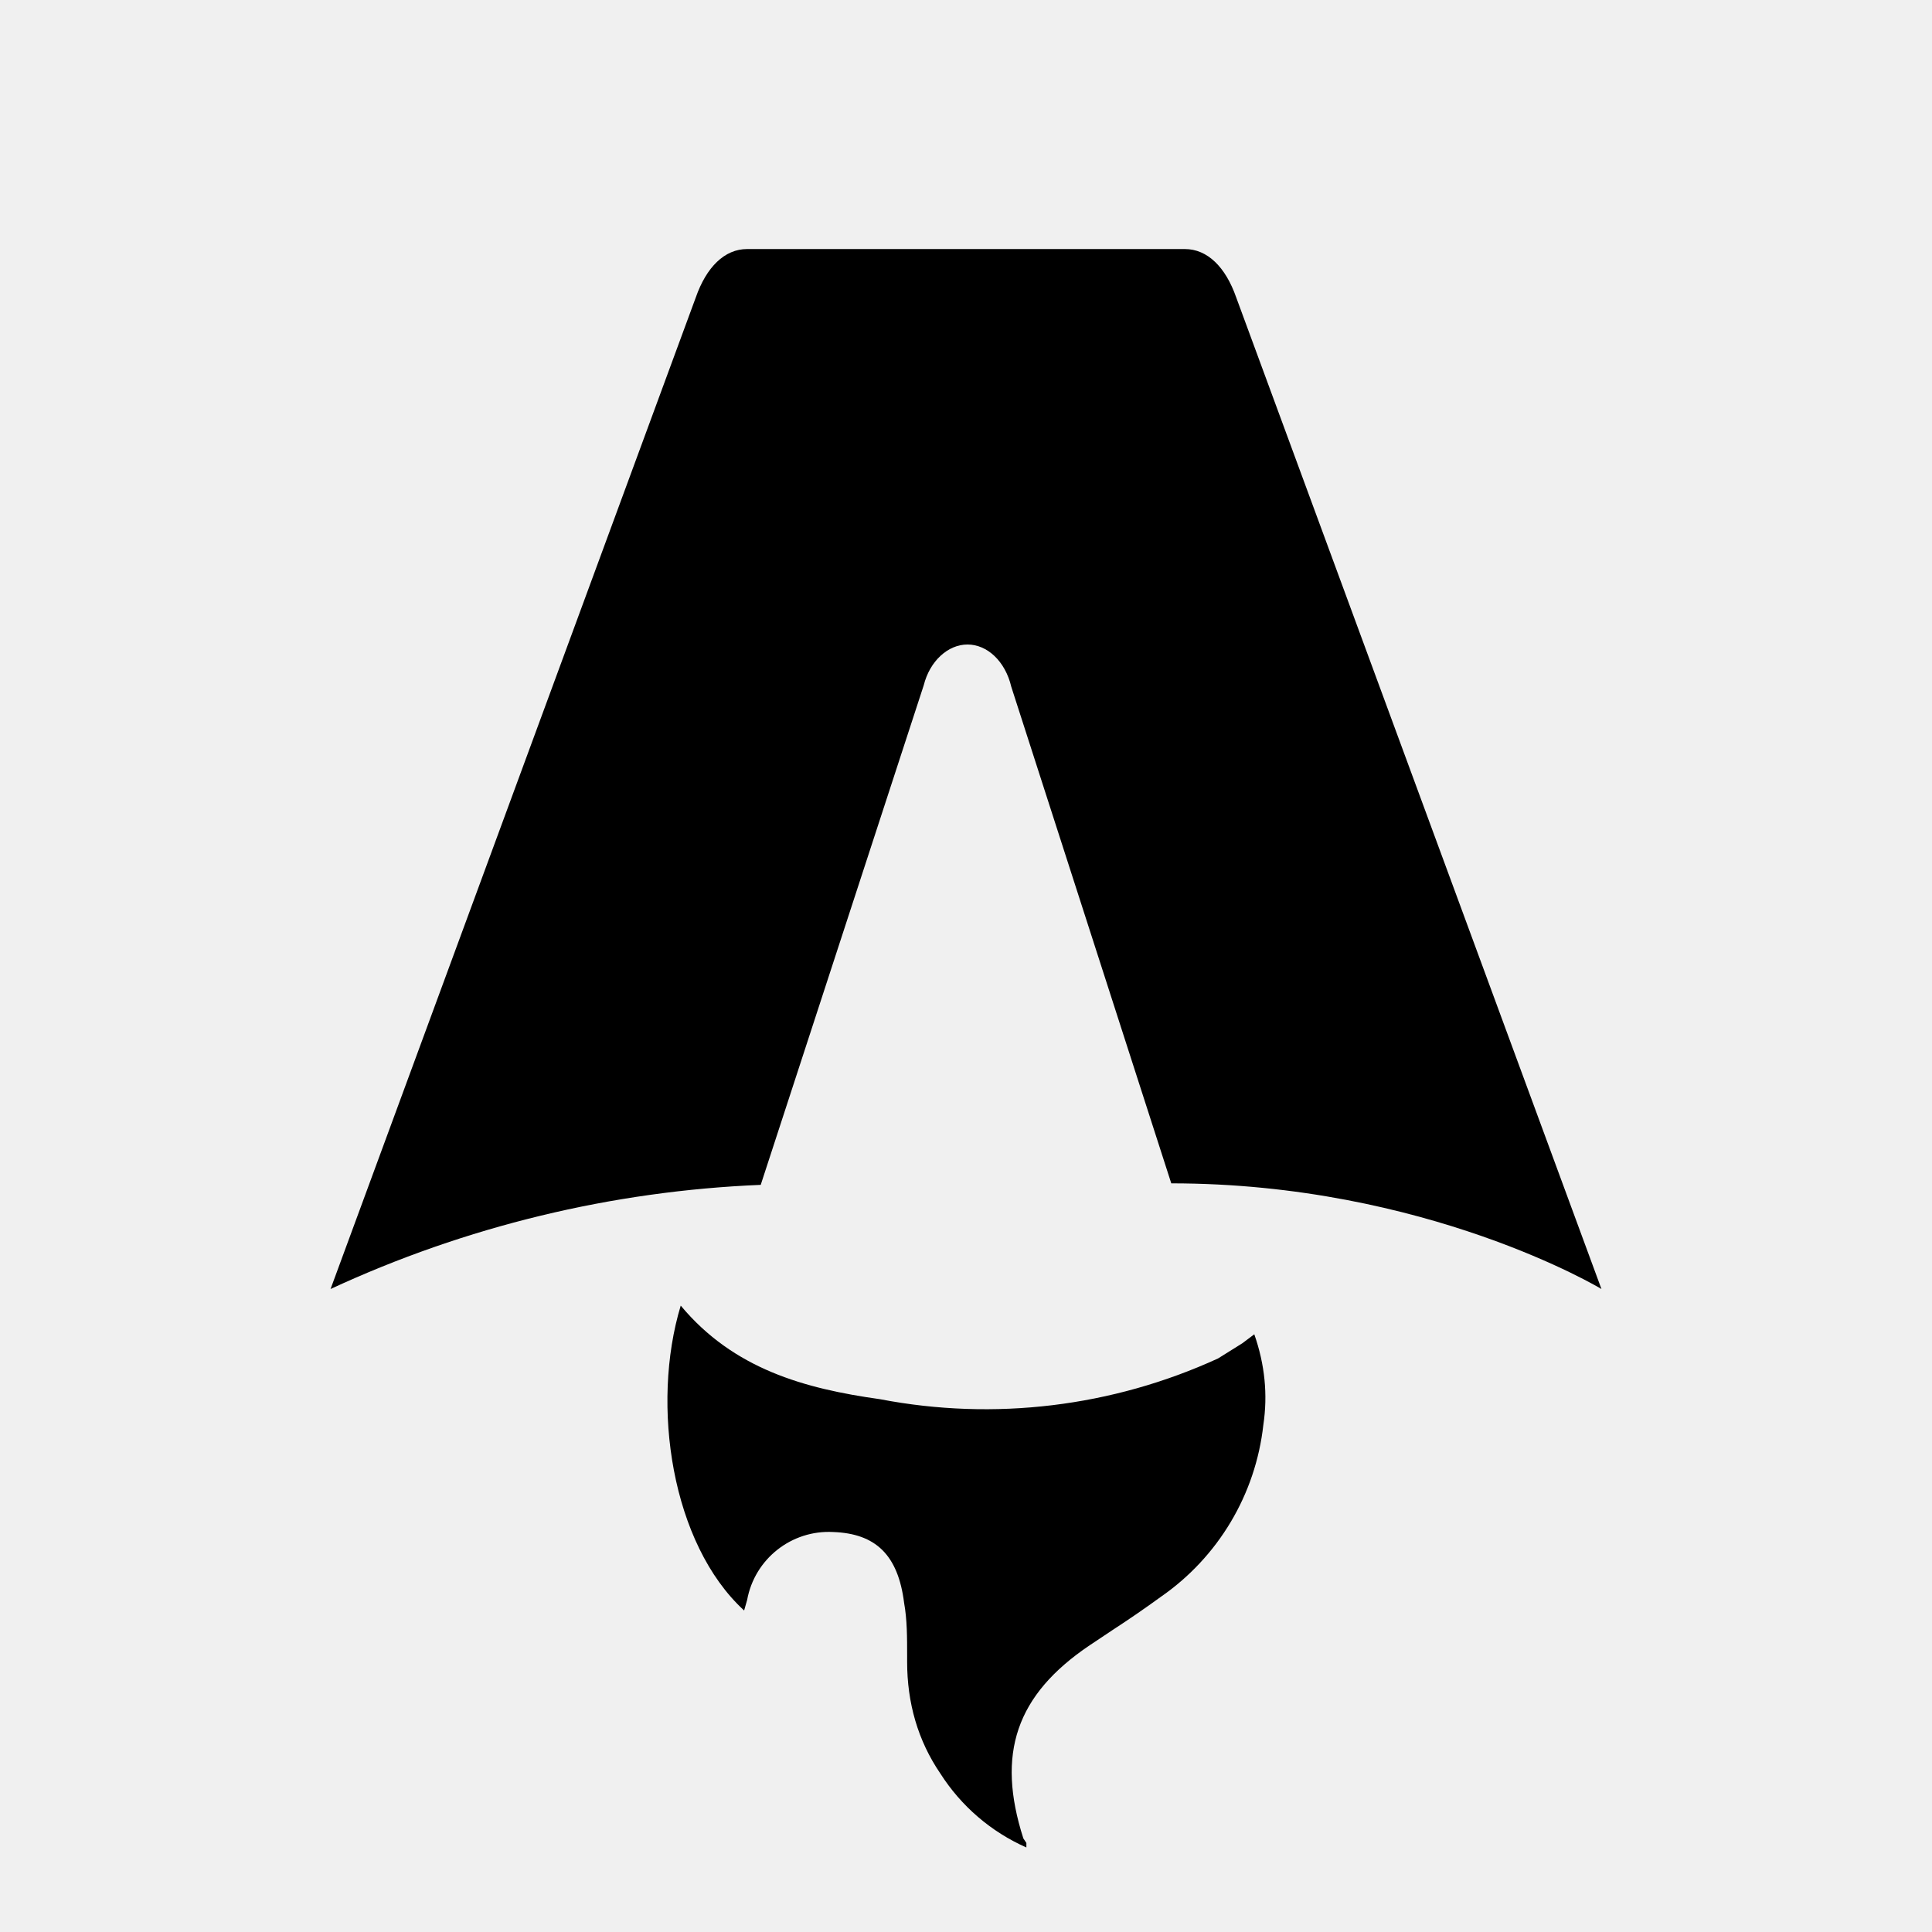
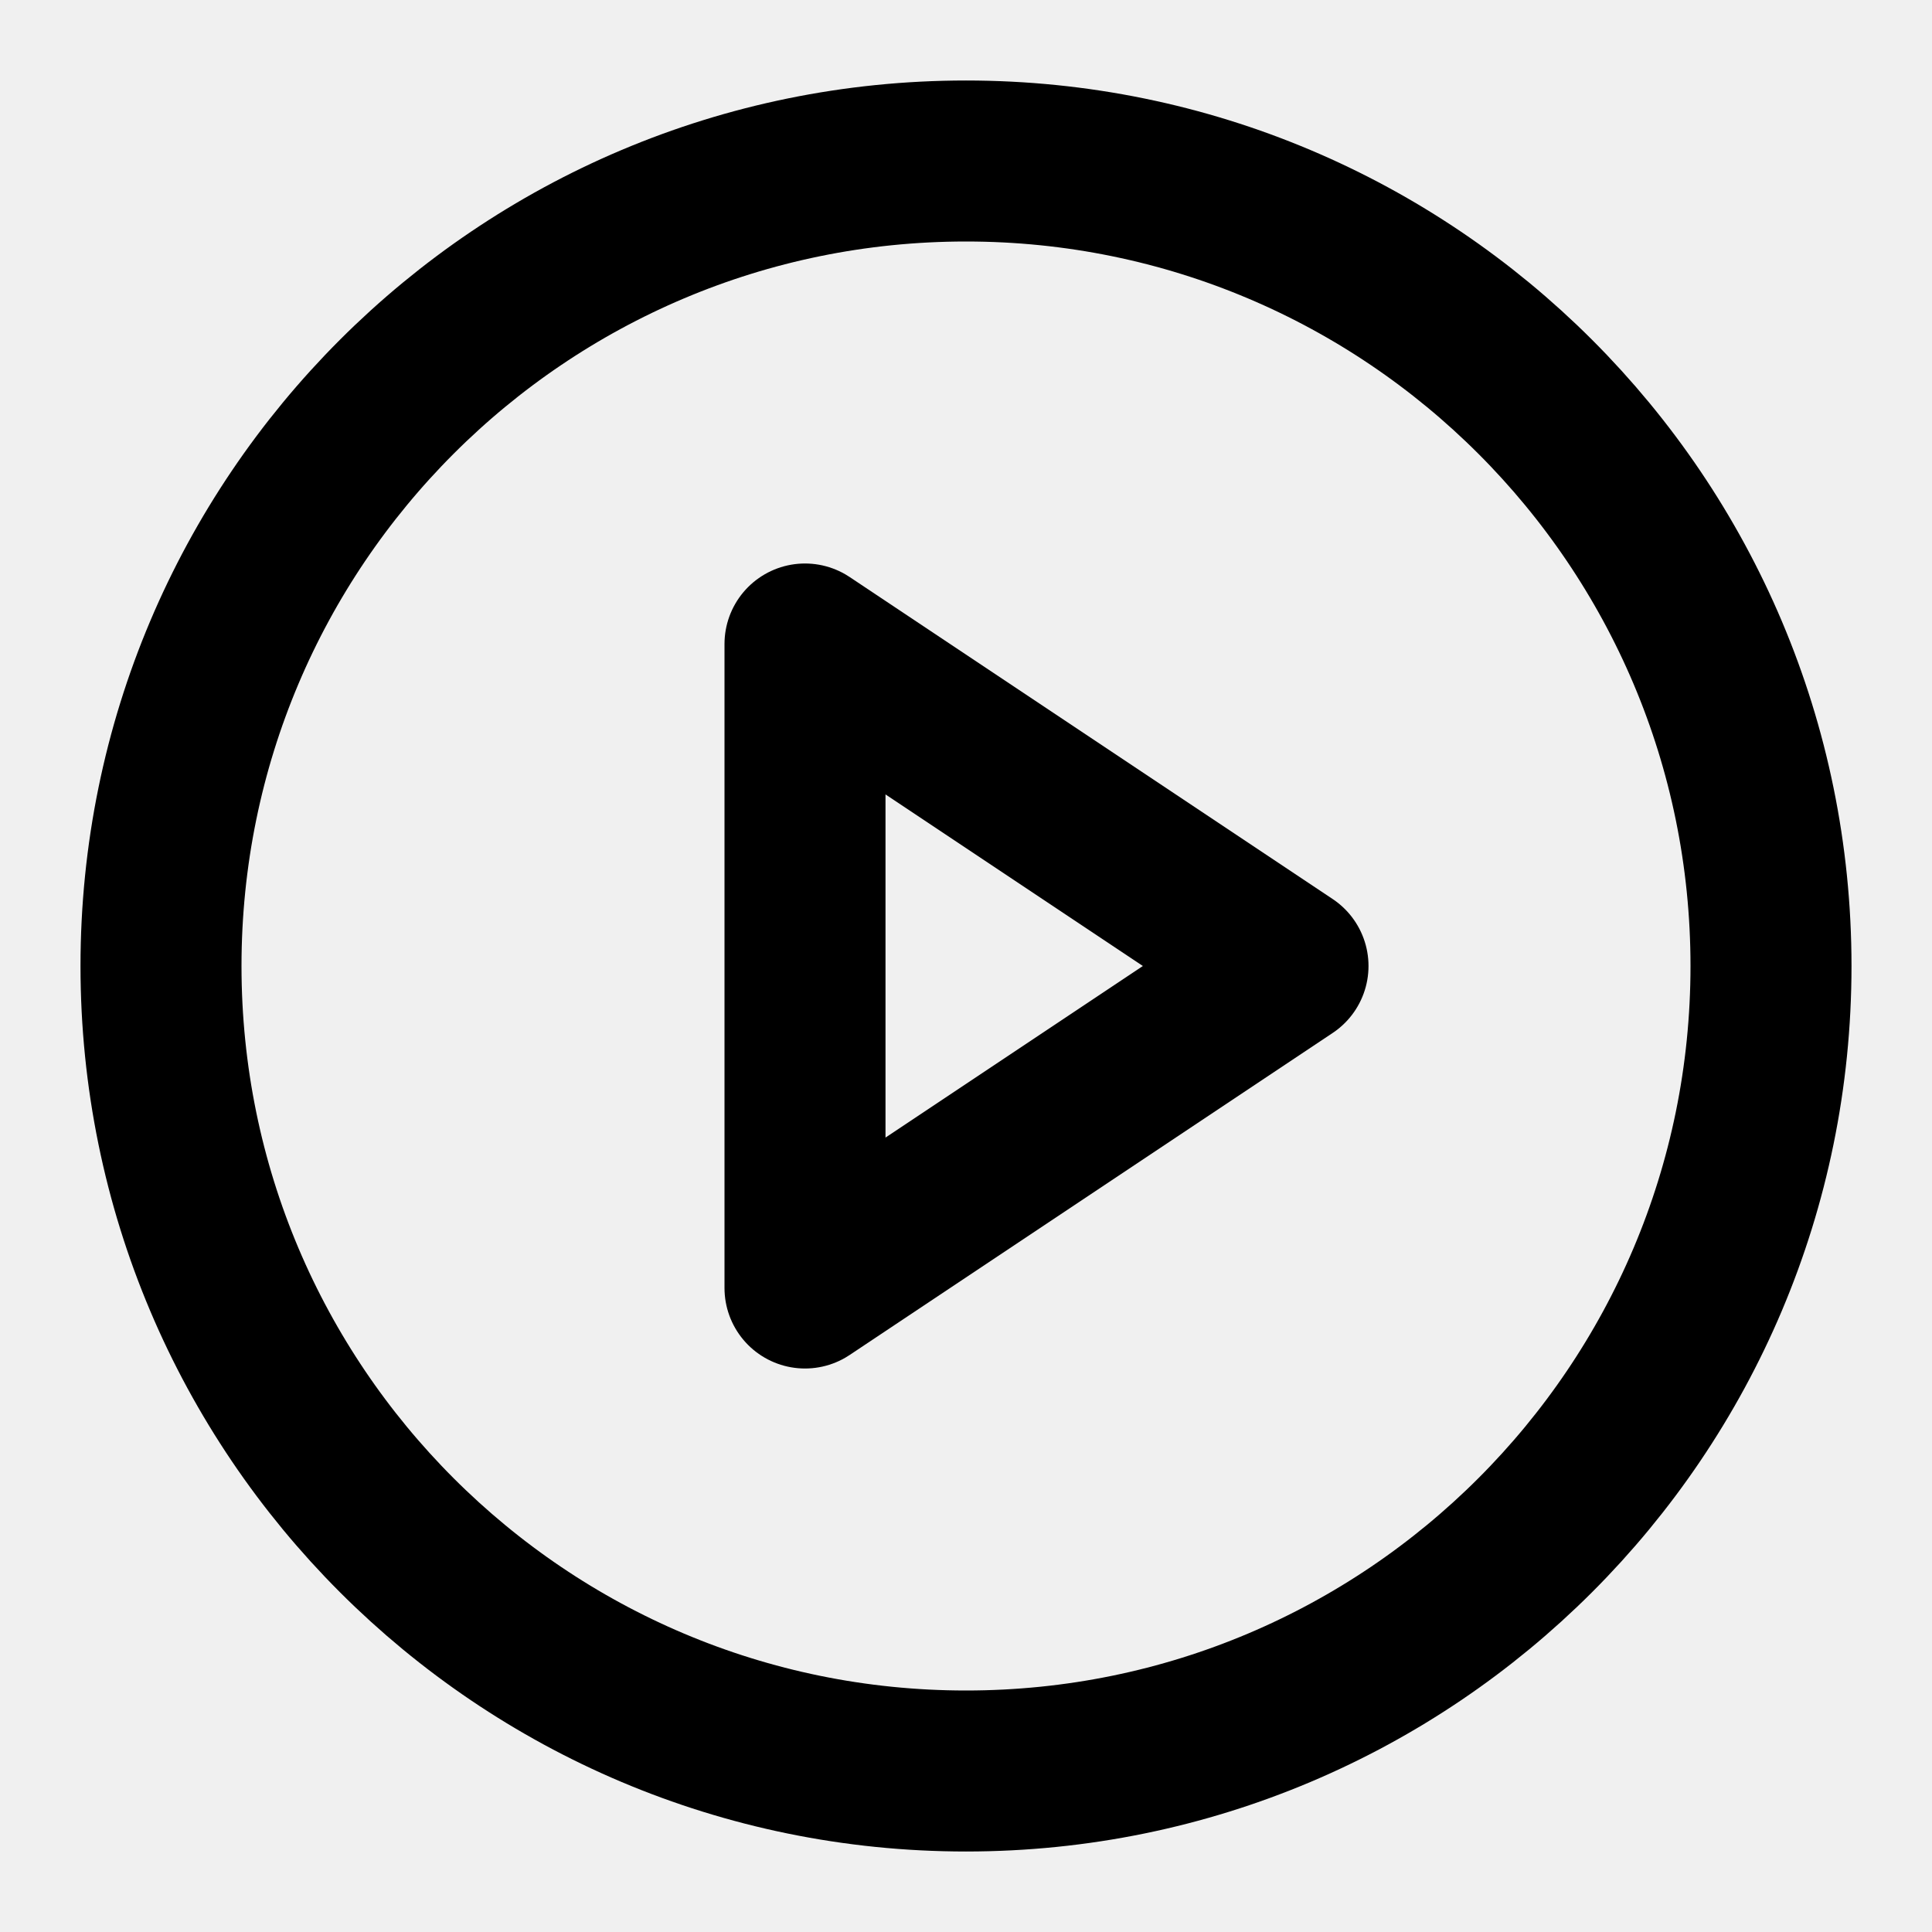
- <svg xmlns="http://www.w3.org/2000/svg" fill="none" viewBox="0 0 128 128">
-   <path d="M50.4 78.5a75.1 75.1 0 0 0-28.5 6.9l24.2-65.7c.7-2 1.9-3.2 3.4-3.2h29c1.5 0 2.7 1.2 3.4 3.2l24.2 65.7s-11.6-7-28.5-7L67 45.5c-.4-1.7-1.6-2.8-2.9-2.8-1.3 0-2.5 1.1-2.9 2.7L50.4 78.5Zm-1.1 28.2Zm-4.2-20.2c-2 6.6-.6 15.8 4.2 20.2a17.5 17.5 0 0 1 .2-.7 5.5 5.5 0 0 1 5.7-4.5c2.8.1 4.3 1.5 4.7 4.7.2 1.1.2 2.3.2 3.5v.4c0 2.7.7 5.2 2.2 7.4a13 13 0 0 0 5.7 4.9v-.3l-.2-.3c-1.8-5.6-.5-9.5 4.4-12.8l1.5-1a73 73 0 0 0 3.2-2.2 16 16 0 0 0 6.8-11.4c.3-2 .1-4-.6-6l-.8.6-1.6 1a37 37 0 0 1-22.4 2.7c-5-.7-9.7-2-13.2-6.2Z" />
-   <style>
-         path { fill: #000; }
-         @media (prefers-color-scheme: dark) {
-             path { fill: #FFF; }
-         }
-     </style>
+ <svg xmlns="http://www.w3.org/2000/svg" width="24" height="24" viewBox="0 0 24 24" fill="none" stroke="#000000" stroke-width="2" stroke-linecap="round" stroke-linejoin="round" class="lucide lucide-play-circle">
+   <circle cx="12" cy="12" r="10" />
+   <polygon points="10 8 16 12 10 16 10 8" />
</svg>
